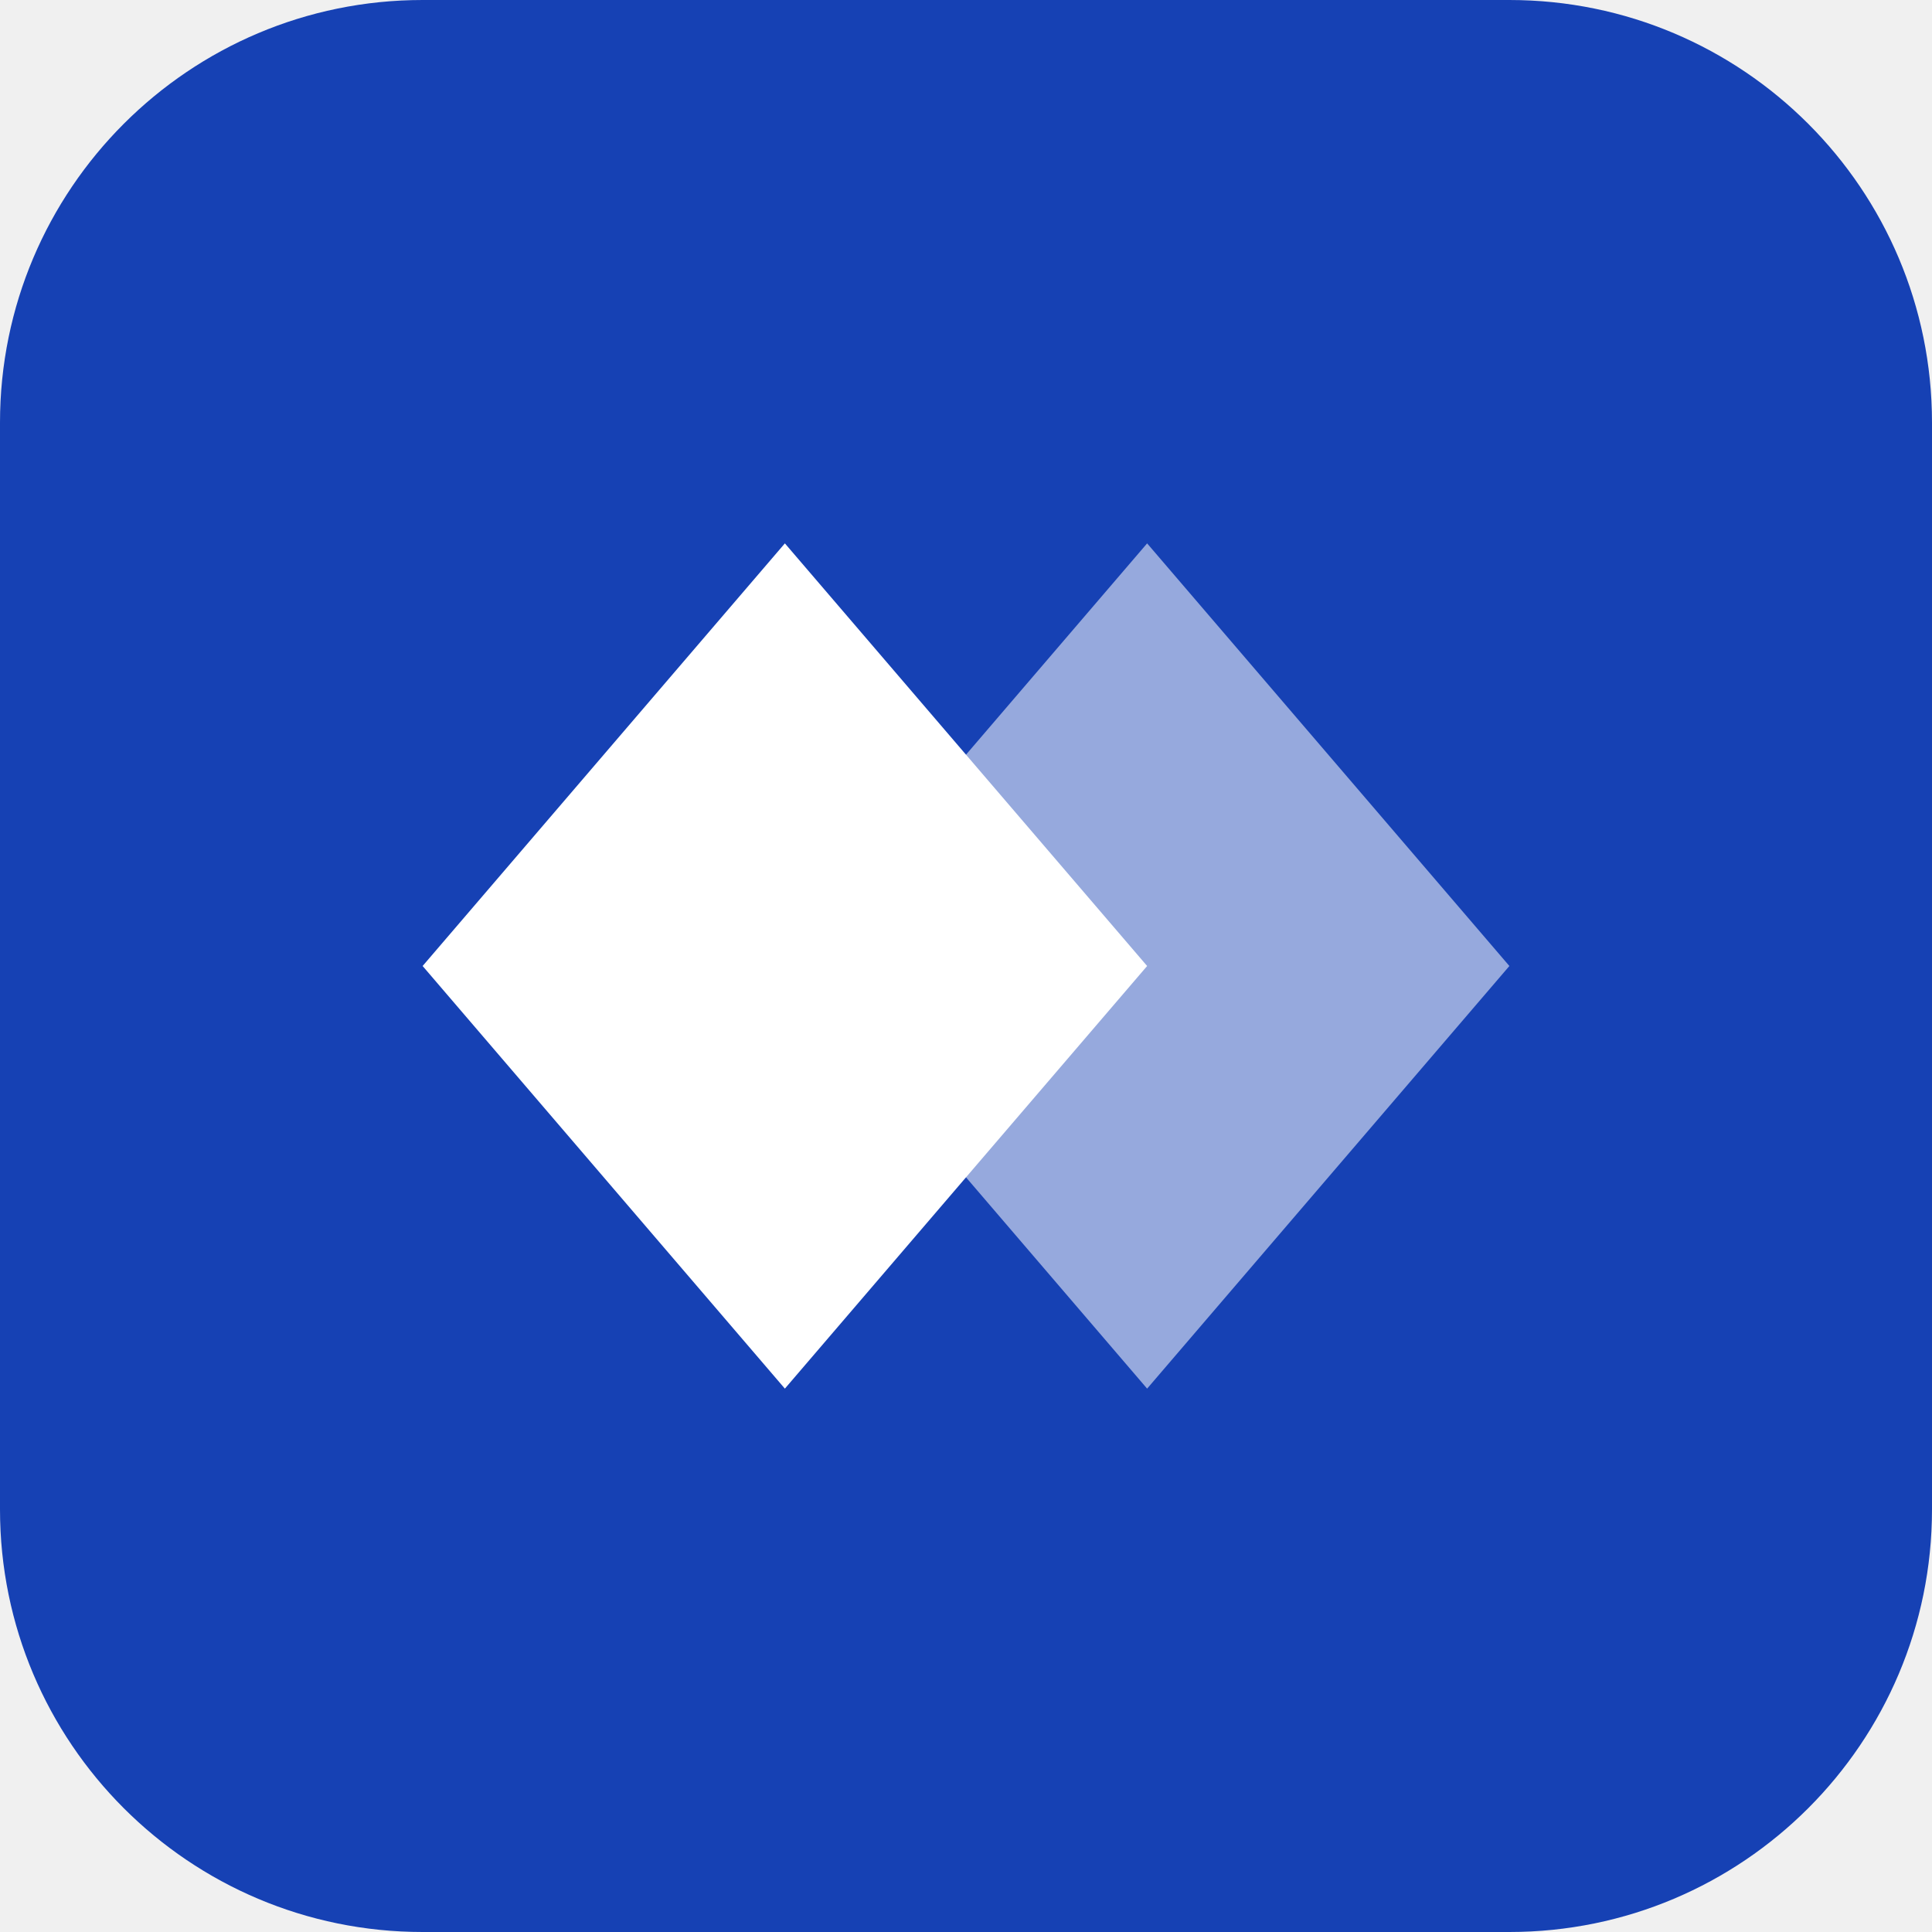
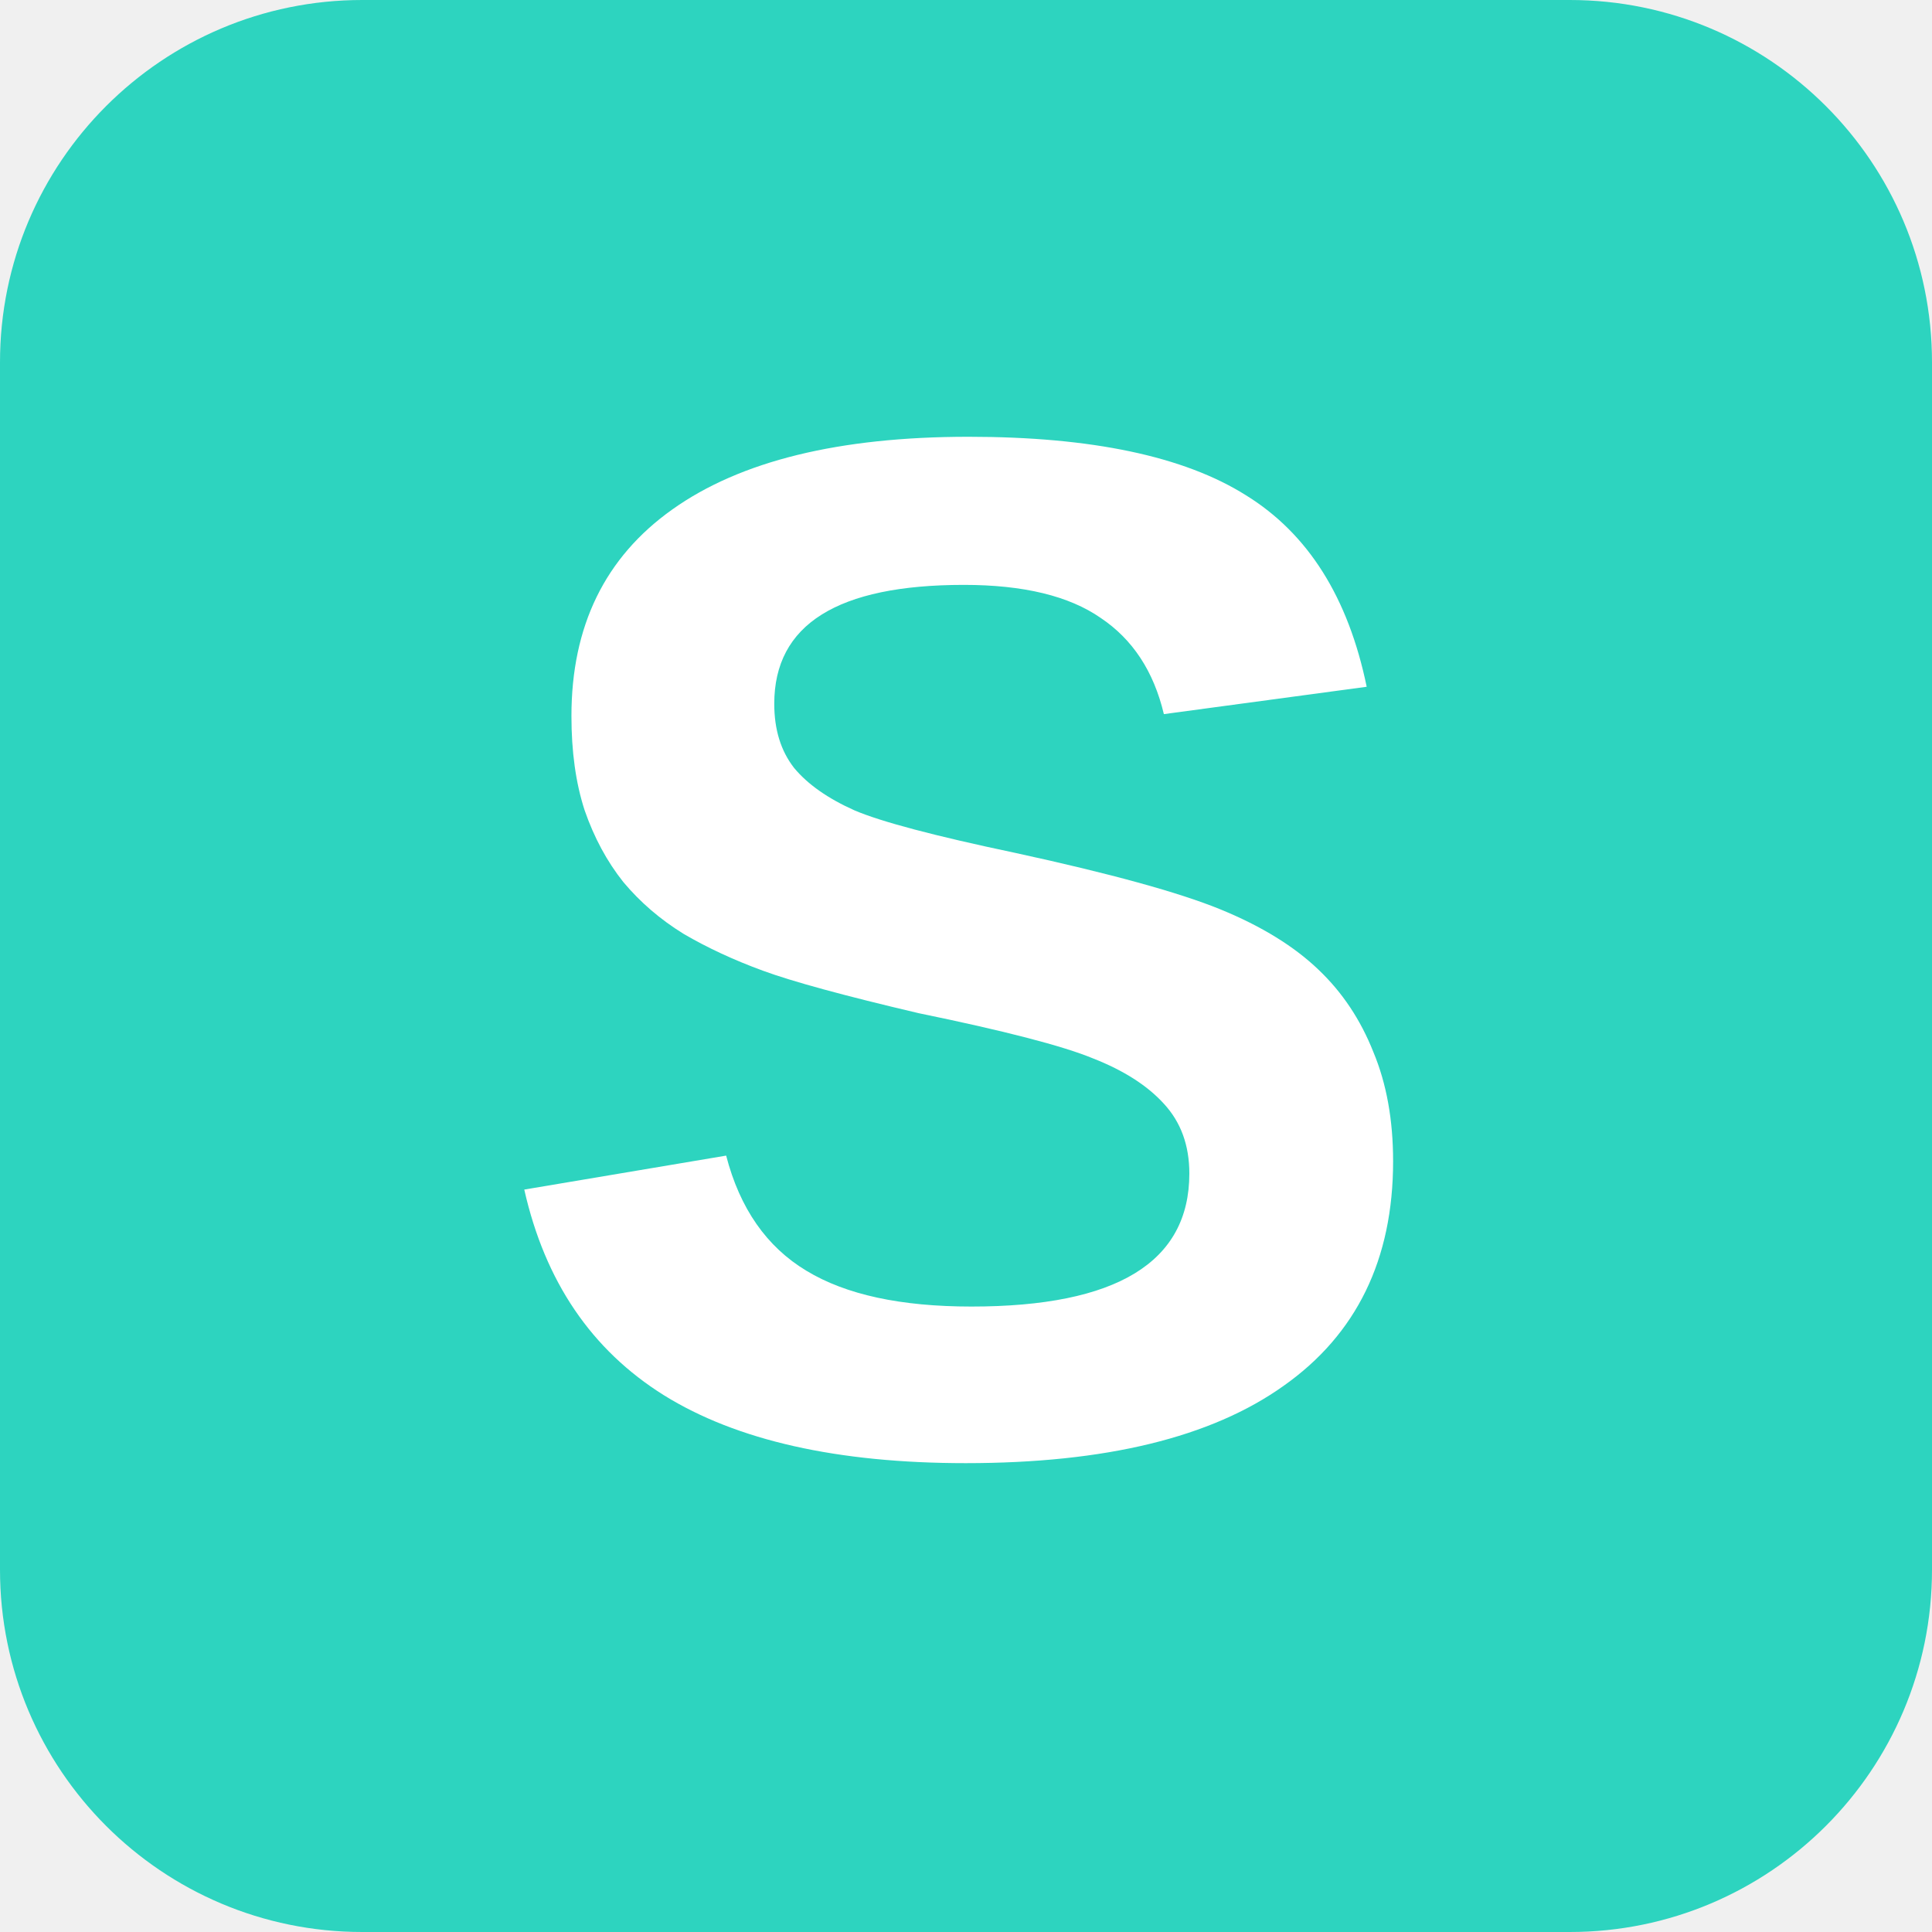
- <svg xmlns="http://www.w3.org/2000/svg" viewBox="0 0 32 32" width="32" height="32">
-   <rect width="32" height="32" rx="7" fill="#1641B4" />
-   <path d="M7 16l6-7 6 7-6 7z" fill="#fff" />
-   <path d="M13 16l6-7 6 7-6 7z" fill="#fff" opacity="0.55" />
+ <svg xmlns="http://www.w3.org/2000/svg" viewBox="0 0 32 32">
+   <rect width="32" height="32" rx="6" fill="#2DD4BF" />
+   <text x="16" y="24" font-family="Arial,Helvetica,sans-serif" font-weight="900" font-size="24" fill="#FFFFFF" text-anchor="middle">S</text>
</svg>
